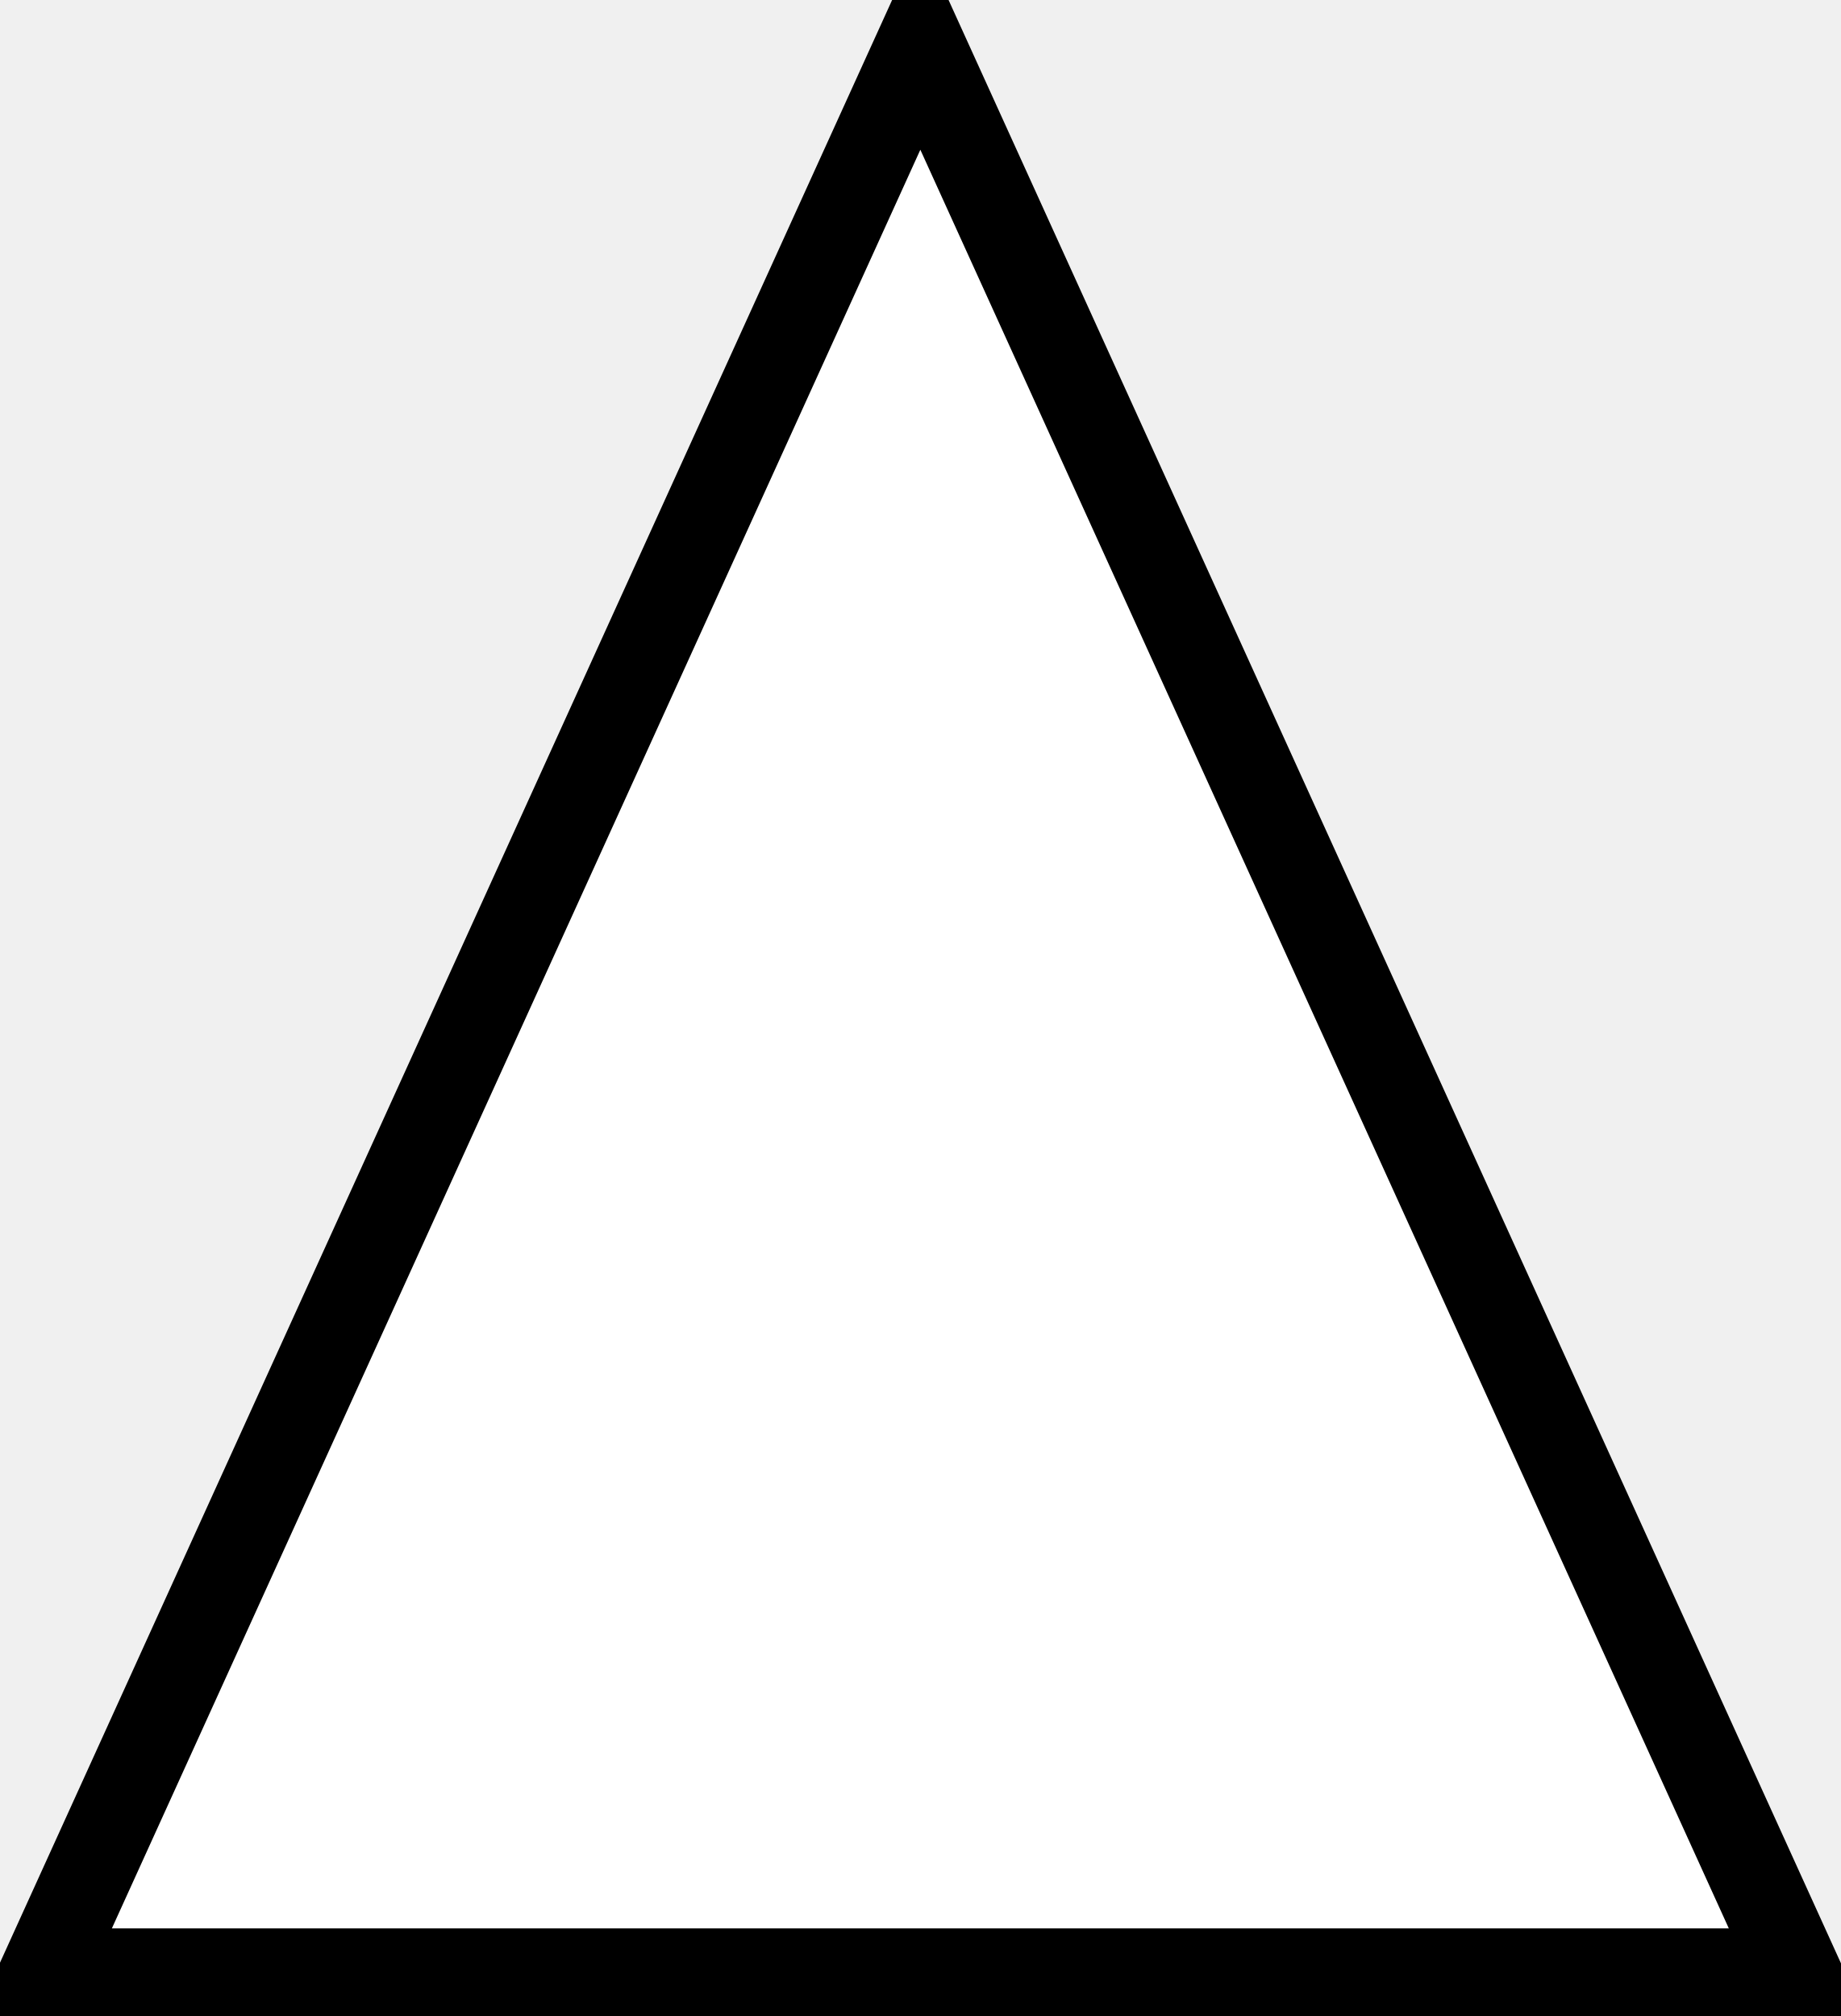
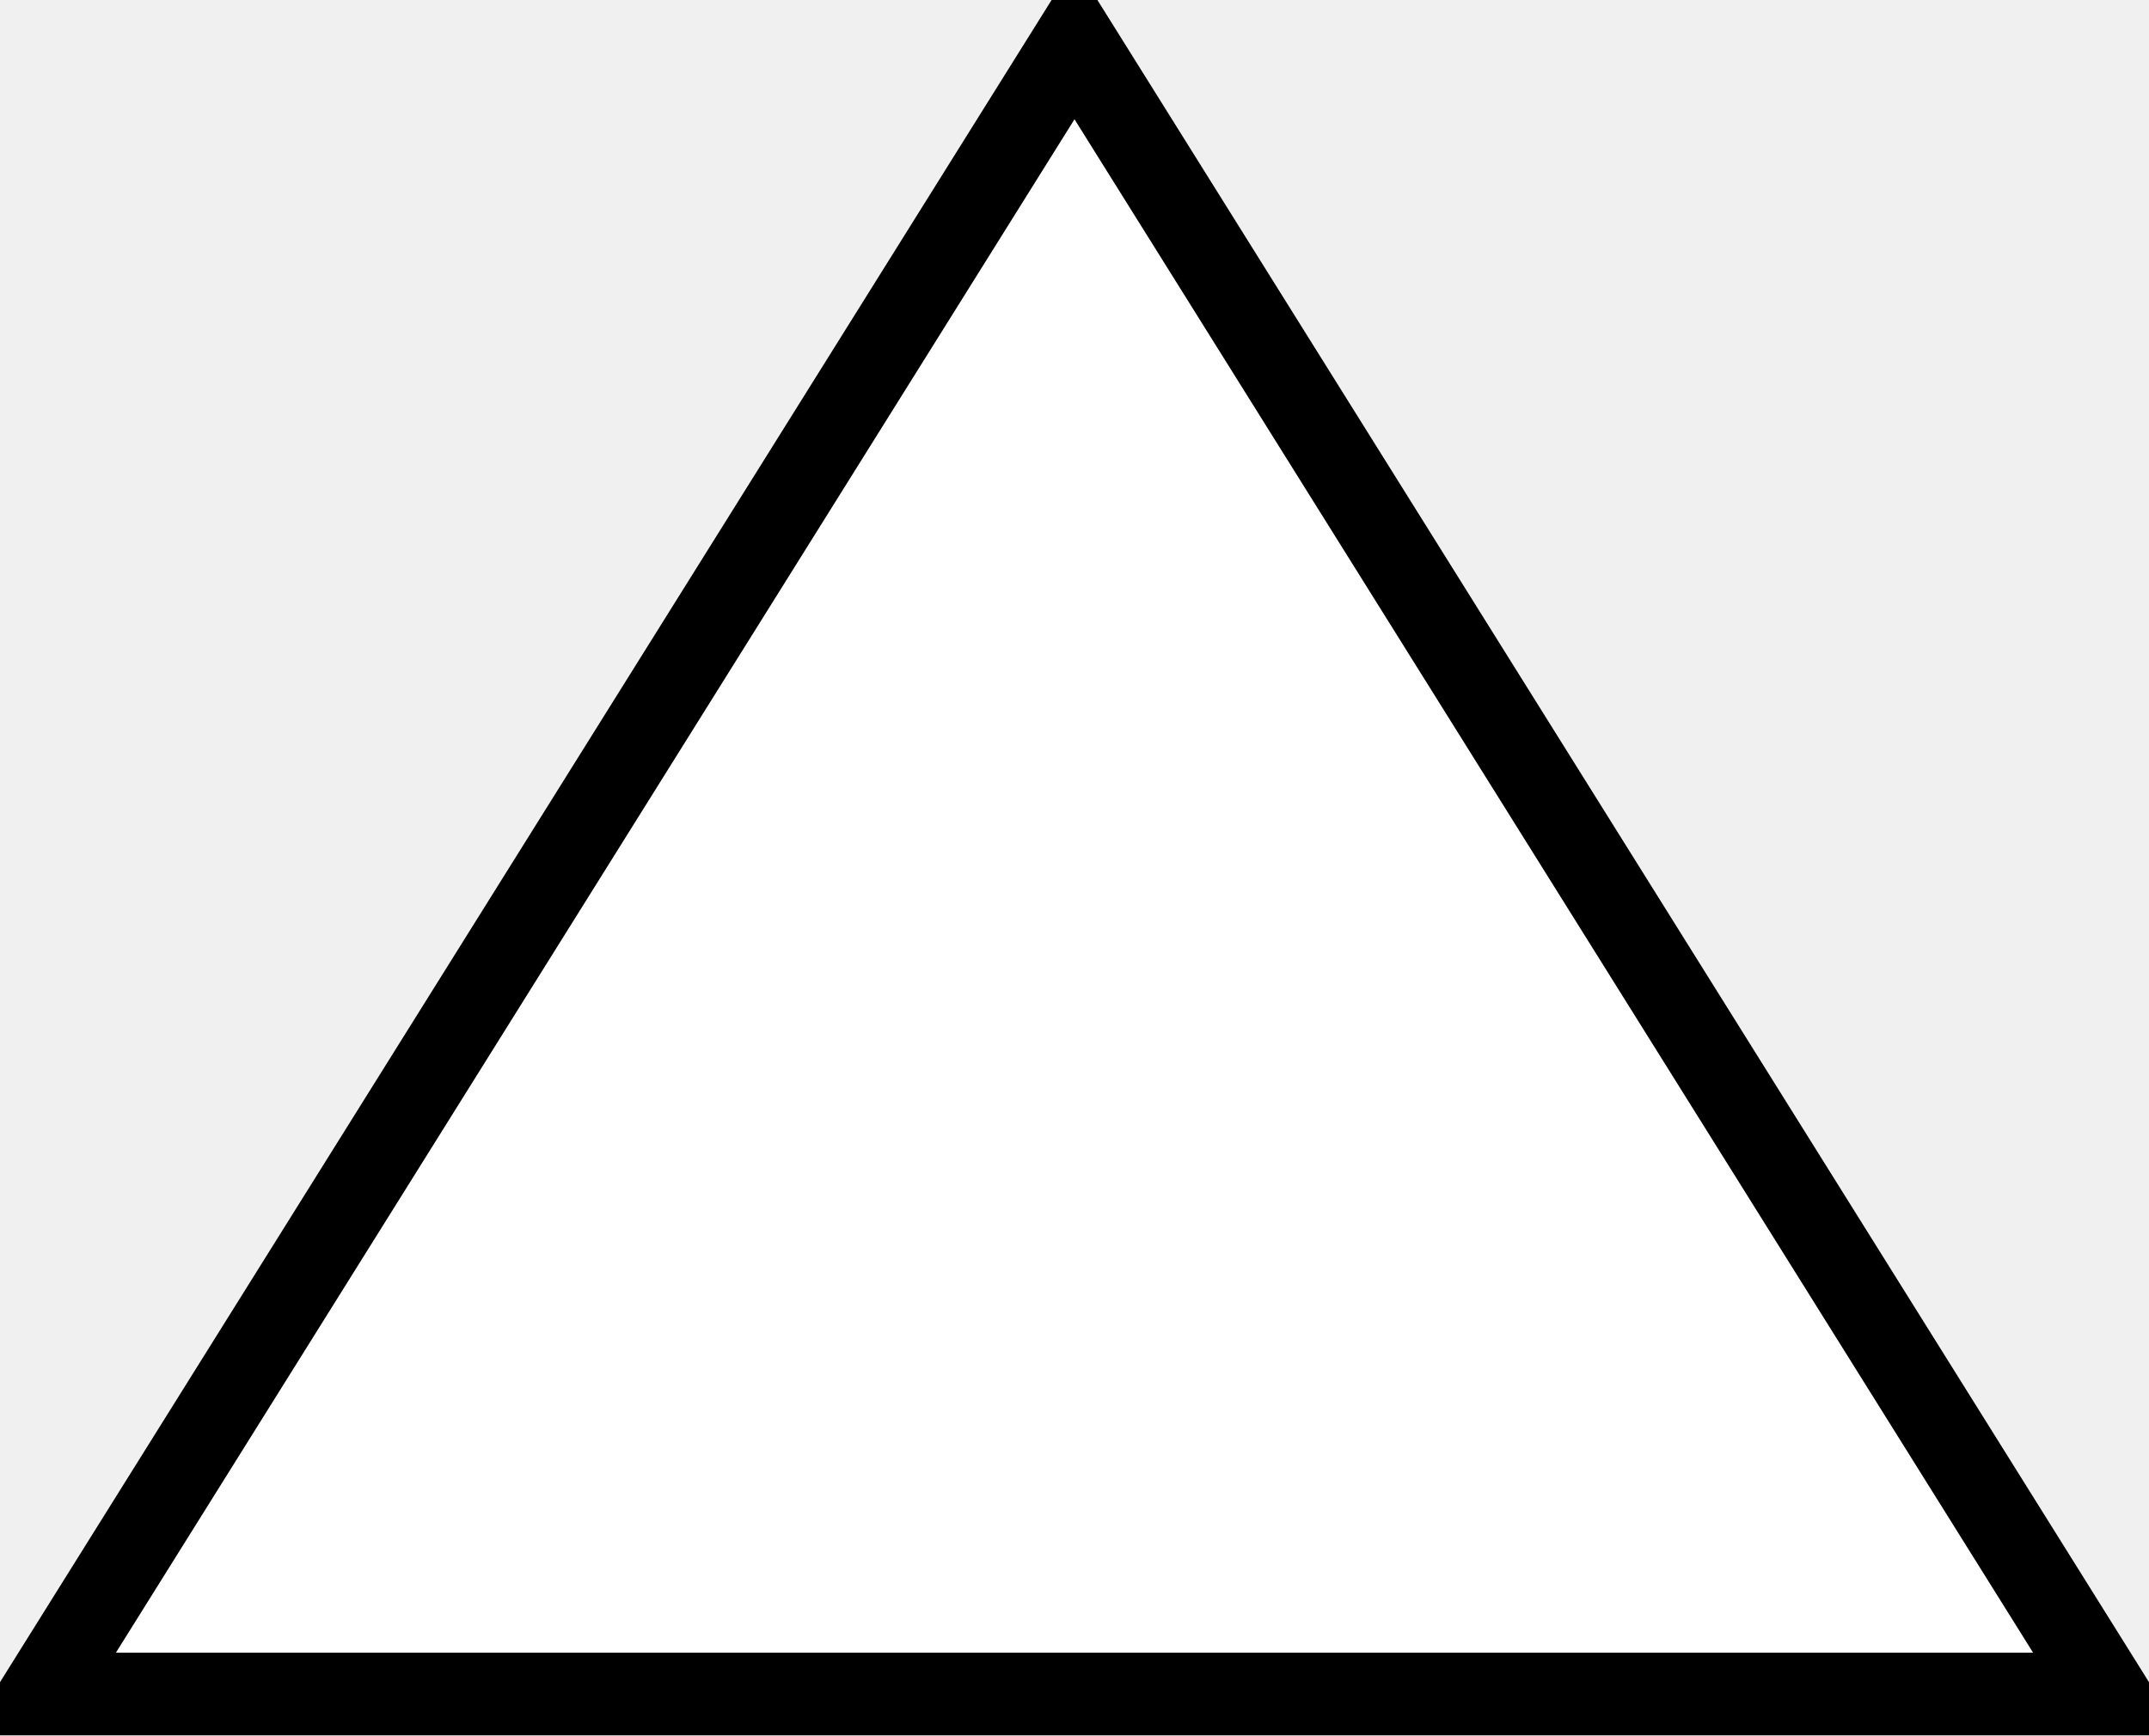
- <svg xmlns="http://www.w3.org/2000/svg" style="background-color: rgb(255, 255, 255);" version="1.1" width="21px" height="23px" viewBox="-0.5 -0.5 21 23" content="&lt;mxfile host=&quot;www.draw.io&quot; modified=&quot;2019-10-16T14:31:32.604Z&quot; agent=&quot;Mozilla/5.0 (X11; Ubuntu; Linux x86_64; rv:66.0) Gecko/20100101 Firefox/66.0&quot; version=&quot;12.1.2&quot; etag=&quot;otfWMBmtC4vD4Bs3FzzZ&quot; type=&quot;google&quot; pages=&quot;1&quot;&gt;&lt;diagram id=&quot;0tTwDppger-kSVC3NZp3&quot;&gt;jZLBboMwDIafhjsQie5c1m2XnnrYOSIeiRYwct0Be/oFcKCoqjQuxJ/txP7tRJXN8E66s2c04JM8NUOiXpM8z7KDCr+JjAspDsUCanJGgjZwcb8gMBV6cwauu0BG9Oy6PaywbaHiHdNE2O/DvtDvX+10DQ/gUmn/SD+dYSu0SNPN8QGutvHpPHoaHaMFXK022N8hdUpUSYi8nJqhBD+pF4VZ8t6eeNfKCFr+T0K+JPxof5PmpC4eY7dMTrf1ZB176xguna4mVx+GG5jlxgcrC8crE35DiR5pTlXp/K2eKNYUaxyF0Thsg90iTfwotQAxDE/7yVaVwn4BNsA0hhBJUIUIK6uVvYjdb4OK2tu7EcW+taxGvd68iRcOol80tznNvrt1V6c/&lt;/diagram&gt;&lt;/mxfile&gt;">
+ <svg xmlns="http://www.w3.org/2000/svg" style="background-color: rgb(255, 255, 255);" version="1.1" width="26px" height="21px" viewBox="-0.5 -0.5 26 21" content="&lt;mxfile host=&quot;www.draw.io&quot; modified=&quot;2019-10-16T15:33:36.591Z&quot; agent=&quot;Mozilla/5.0 (X11; Ubuntu; Linux x86_64; rv:66.0) Gecko/20100101 Firefox/66.0&quot; version=&quot;12.1.2&quot; etag=&quot;1lORUoCCbIeVJ5Bojce4&quot; type=&quot;google&quot; pages=&quot;1&quot;&gt;&lt;diagram id=&quot;fuegcOdEKceAtJku8yPm&quot;&gt;jZJNb4MwDIZ/DXcgartzWbdeduph54h4JFrAyHUH7NcvgANFVaVxIX78Oh+vnaii7t9Jt/YDDfgkT02fqNckz7PsoMJvJMNM9of9DCpyRkQruLhfEJgKvTkD142QET27dgtLbBooecM0EXZb2Rf67amtruABXErtH+mnM2yF7tN0TZzBVTYencdMraNawNVqg90dUqdEFYTI86ruC/Cje9GYue7tSXa5GUHD/ynI54If7W/yOLkXD/G1TE431RgdO+sYLq0ux1QXmhuY5dqHKAvLKxN+Q4EeaSpV6fQtmWjWqDWOQmscNiFukEZ+lLsAMfRP35MtLoX5AqyBaQgSKVC73Vwio5W9iNHd2qhcJPauRbEfWkajWnZezQsL8S+Ga5+m3N24q9Mf&lt;/diagram&gt;&lt;/mxfile&gt;">
  <defs />
  <g>
-     <path d="M -1 1 L 21 11 L -1 21 Z" fill="#ffffff" stroke="#000000" stroke-miterlimit="10" transform="rotate(270,10,11)" pointer-events="none" />
+     <path d="M 2.5 -2.5 L 22.5 10 L 2.5 22.5 Z" fill="#ffffff" stroke="#000000" stroke-miterlimit="10" transform="rotate(270,12.5,10)" pointer-events="none" />
  </g>
</svg>
